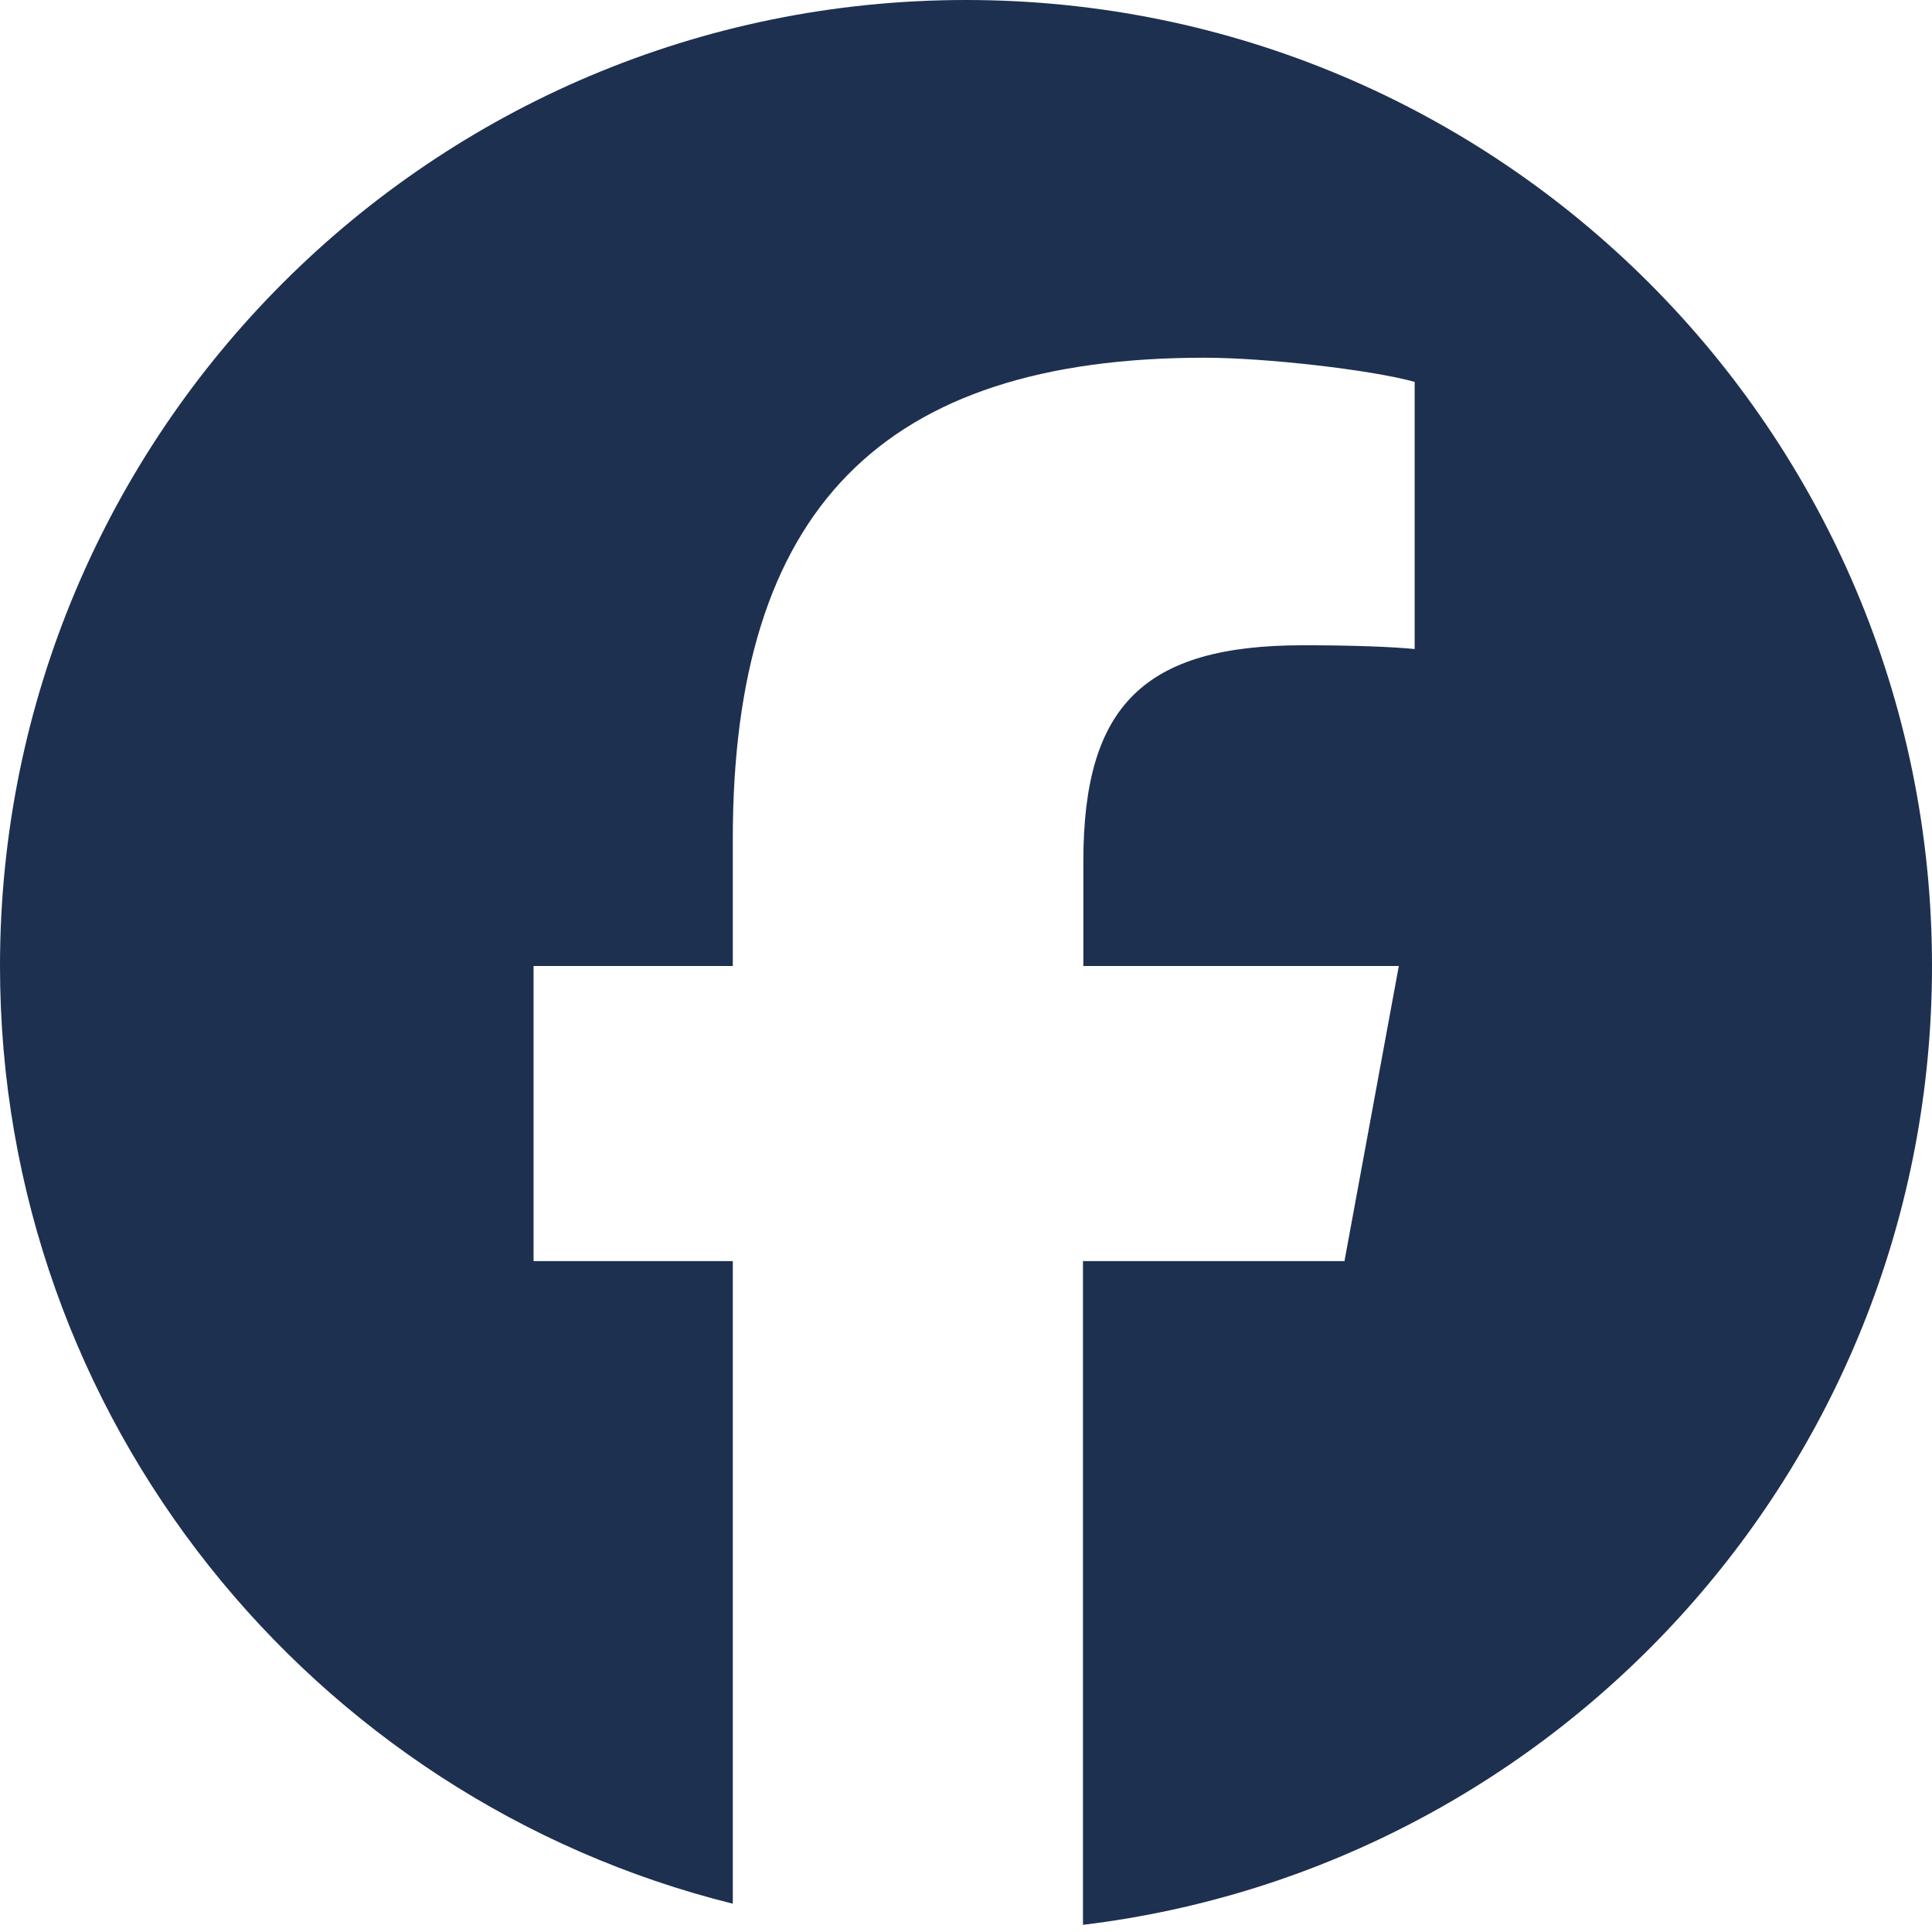
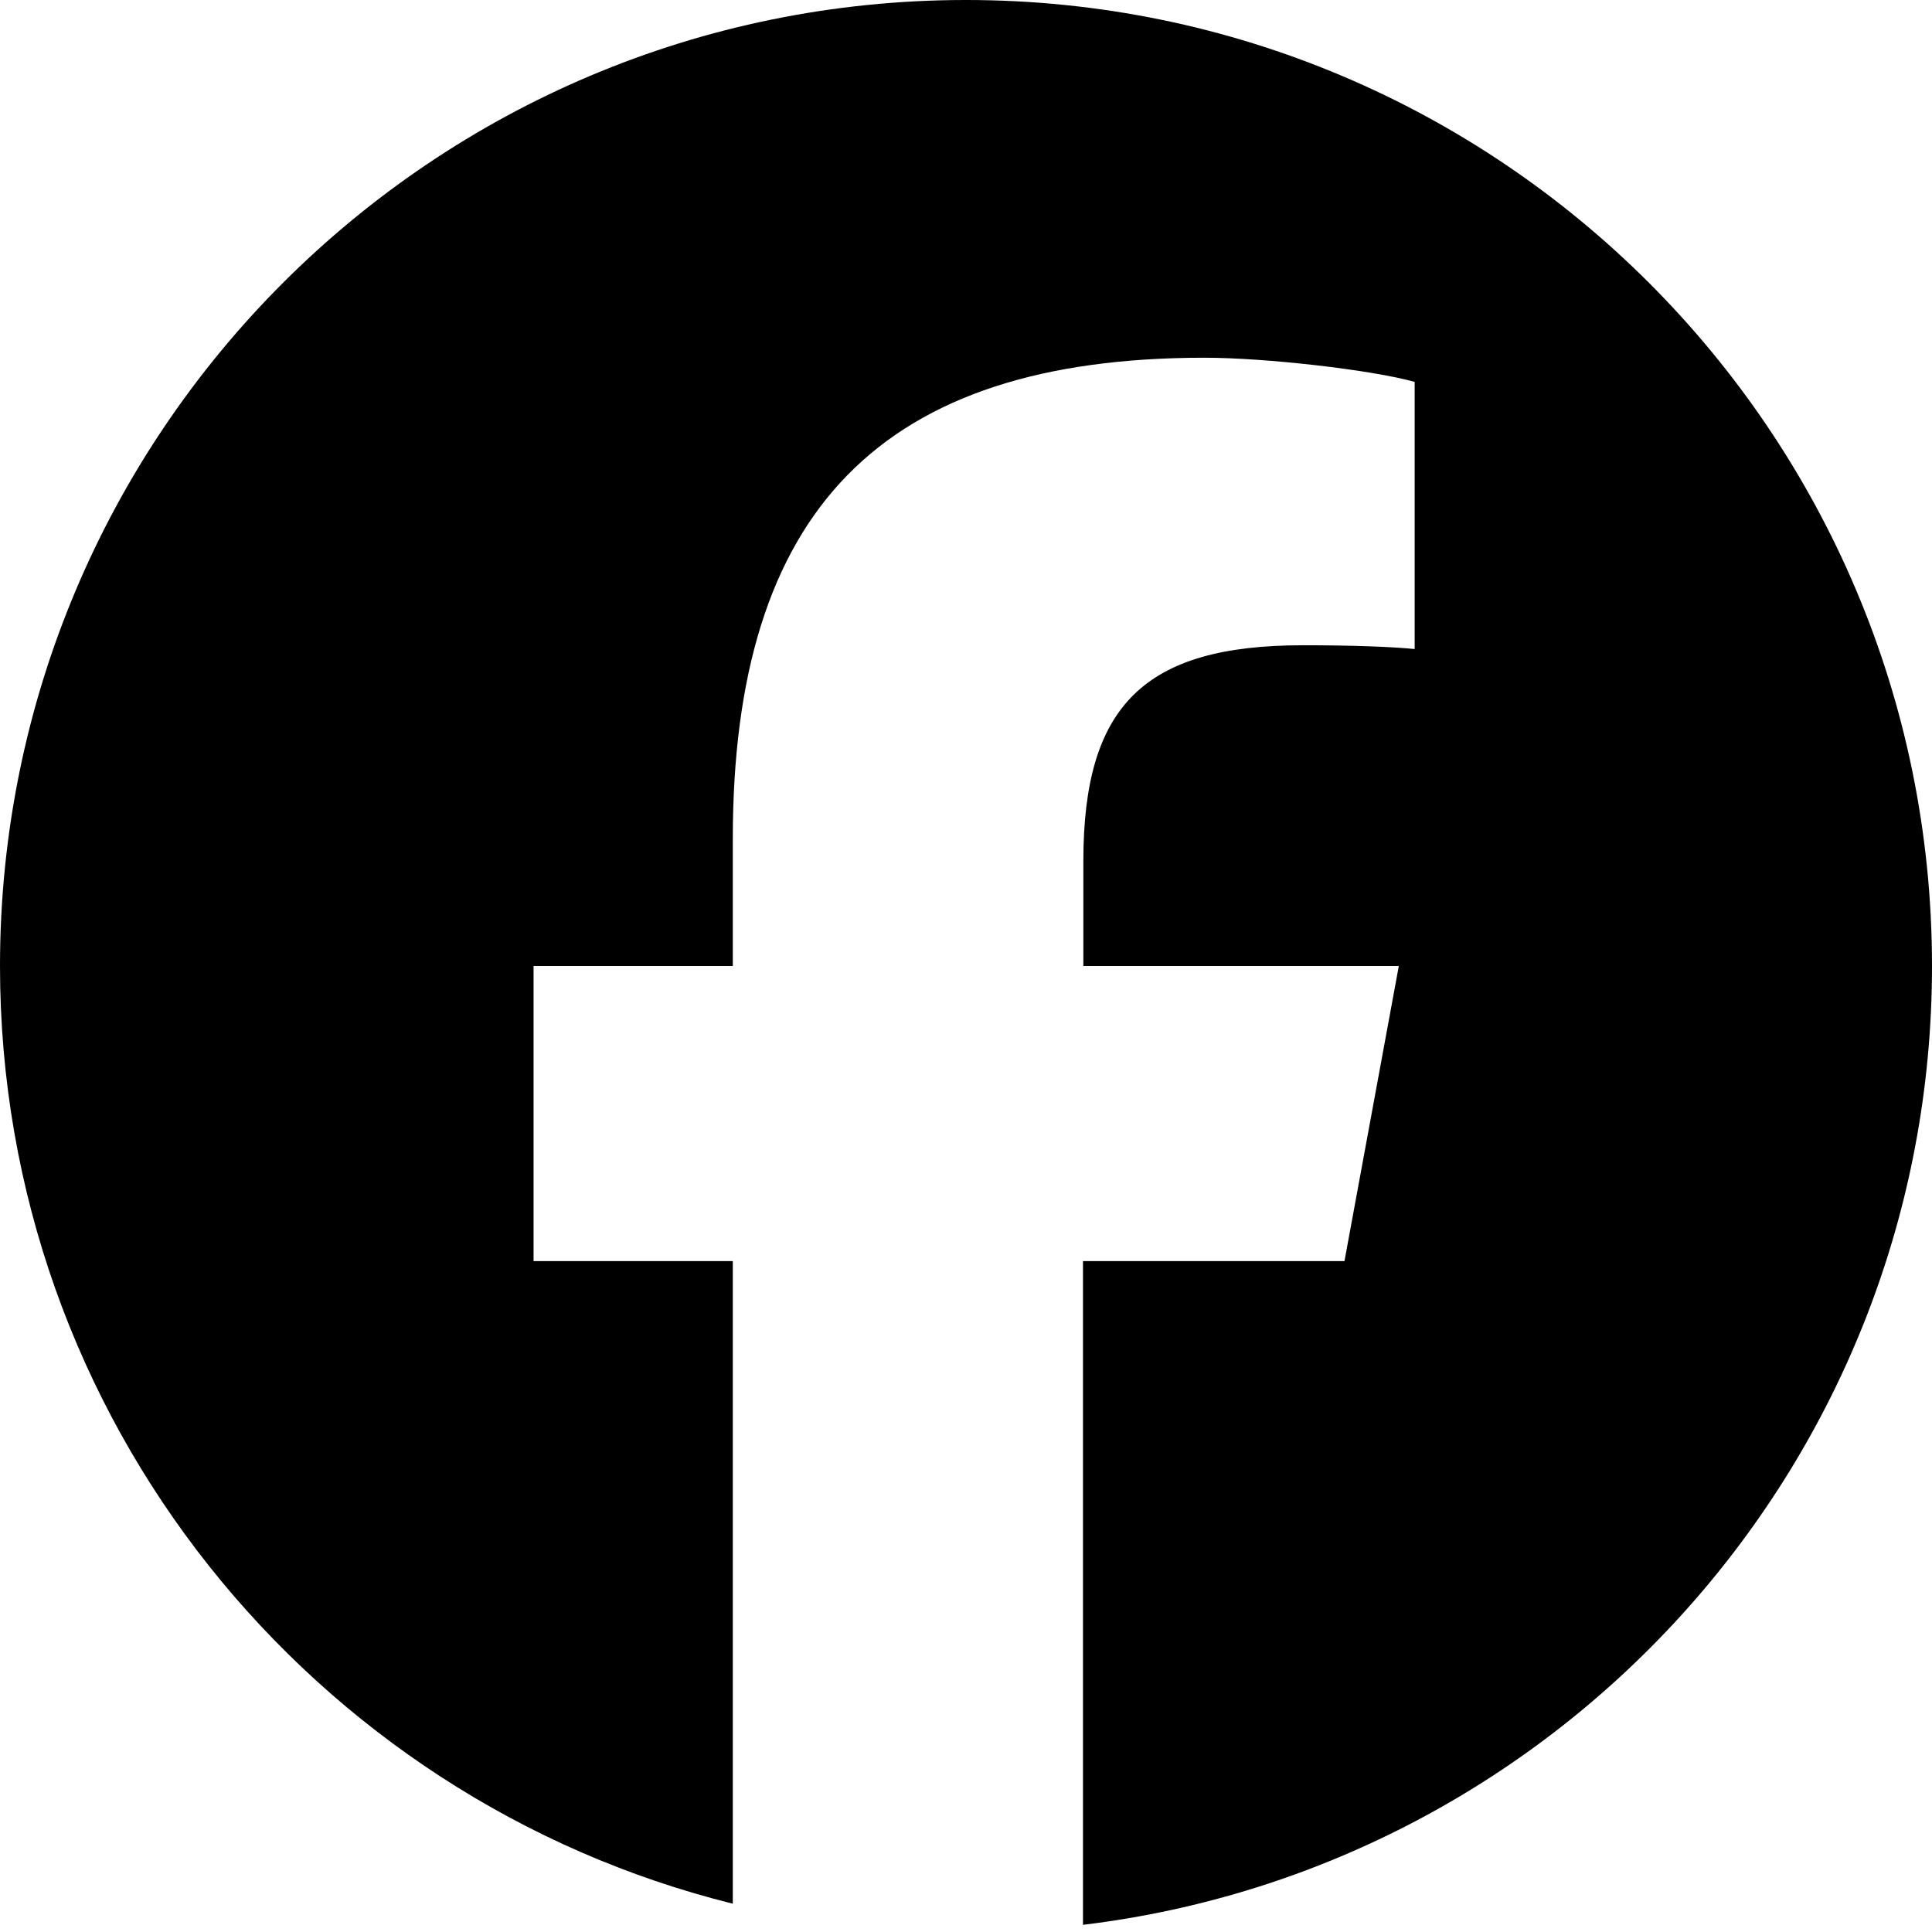
- <svg xmlns="http://www.w3.org/2000/svg" height="16" width="16" viewBox="0 0 512 512">
-   <path opacity="1" fill="#1E3050" d="M512 256C512 114.6 397.4 0 256 0S0 114.6 0 256C0 376 82.7 476.8 194.2 504.5V334.2H141.4V256h52.8V222.3c0-87.1 39.4-127.5 125-127.5c16.2 0 44.2 3.2 55.7 6.4V172c-6-.6-16.5-1-29.6-1c-42 0-58.2 15.9-58.2 57.2V256h83.6l-14.4 78.2H287V510.1C413.8 494.8 512 386.9 512 256h0z" />
+ <svg xmlns="http://www.w3.org/2000/svg" viewBox="0 0 512 512">
+   <path d="M512 256C512 114.6 397.4 0 256 0S0 114.6 0 256C0 376 82.7 476.8 194.2 504.5V334.2H141.4V256h52.8V222.3c0-87.1 39.4-127.5 125-127.5c16.2 0 44.2 3.2 55.7 6.4V172c-6-.6-16.5-1-29.6-1c-42 0-58.2 15.9-58.2 57.2V256h83.6l-14.4 78.2H287V510.1C413.8 494.8 512 386.9 512 256h0z" />
</svg>
